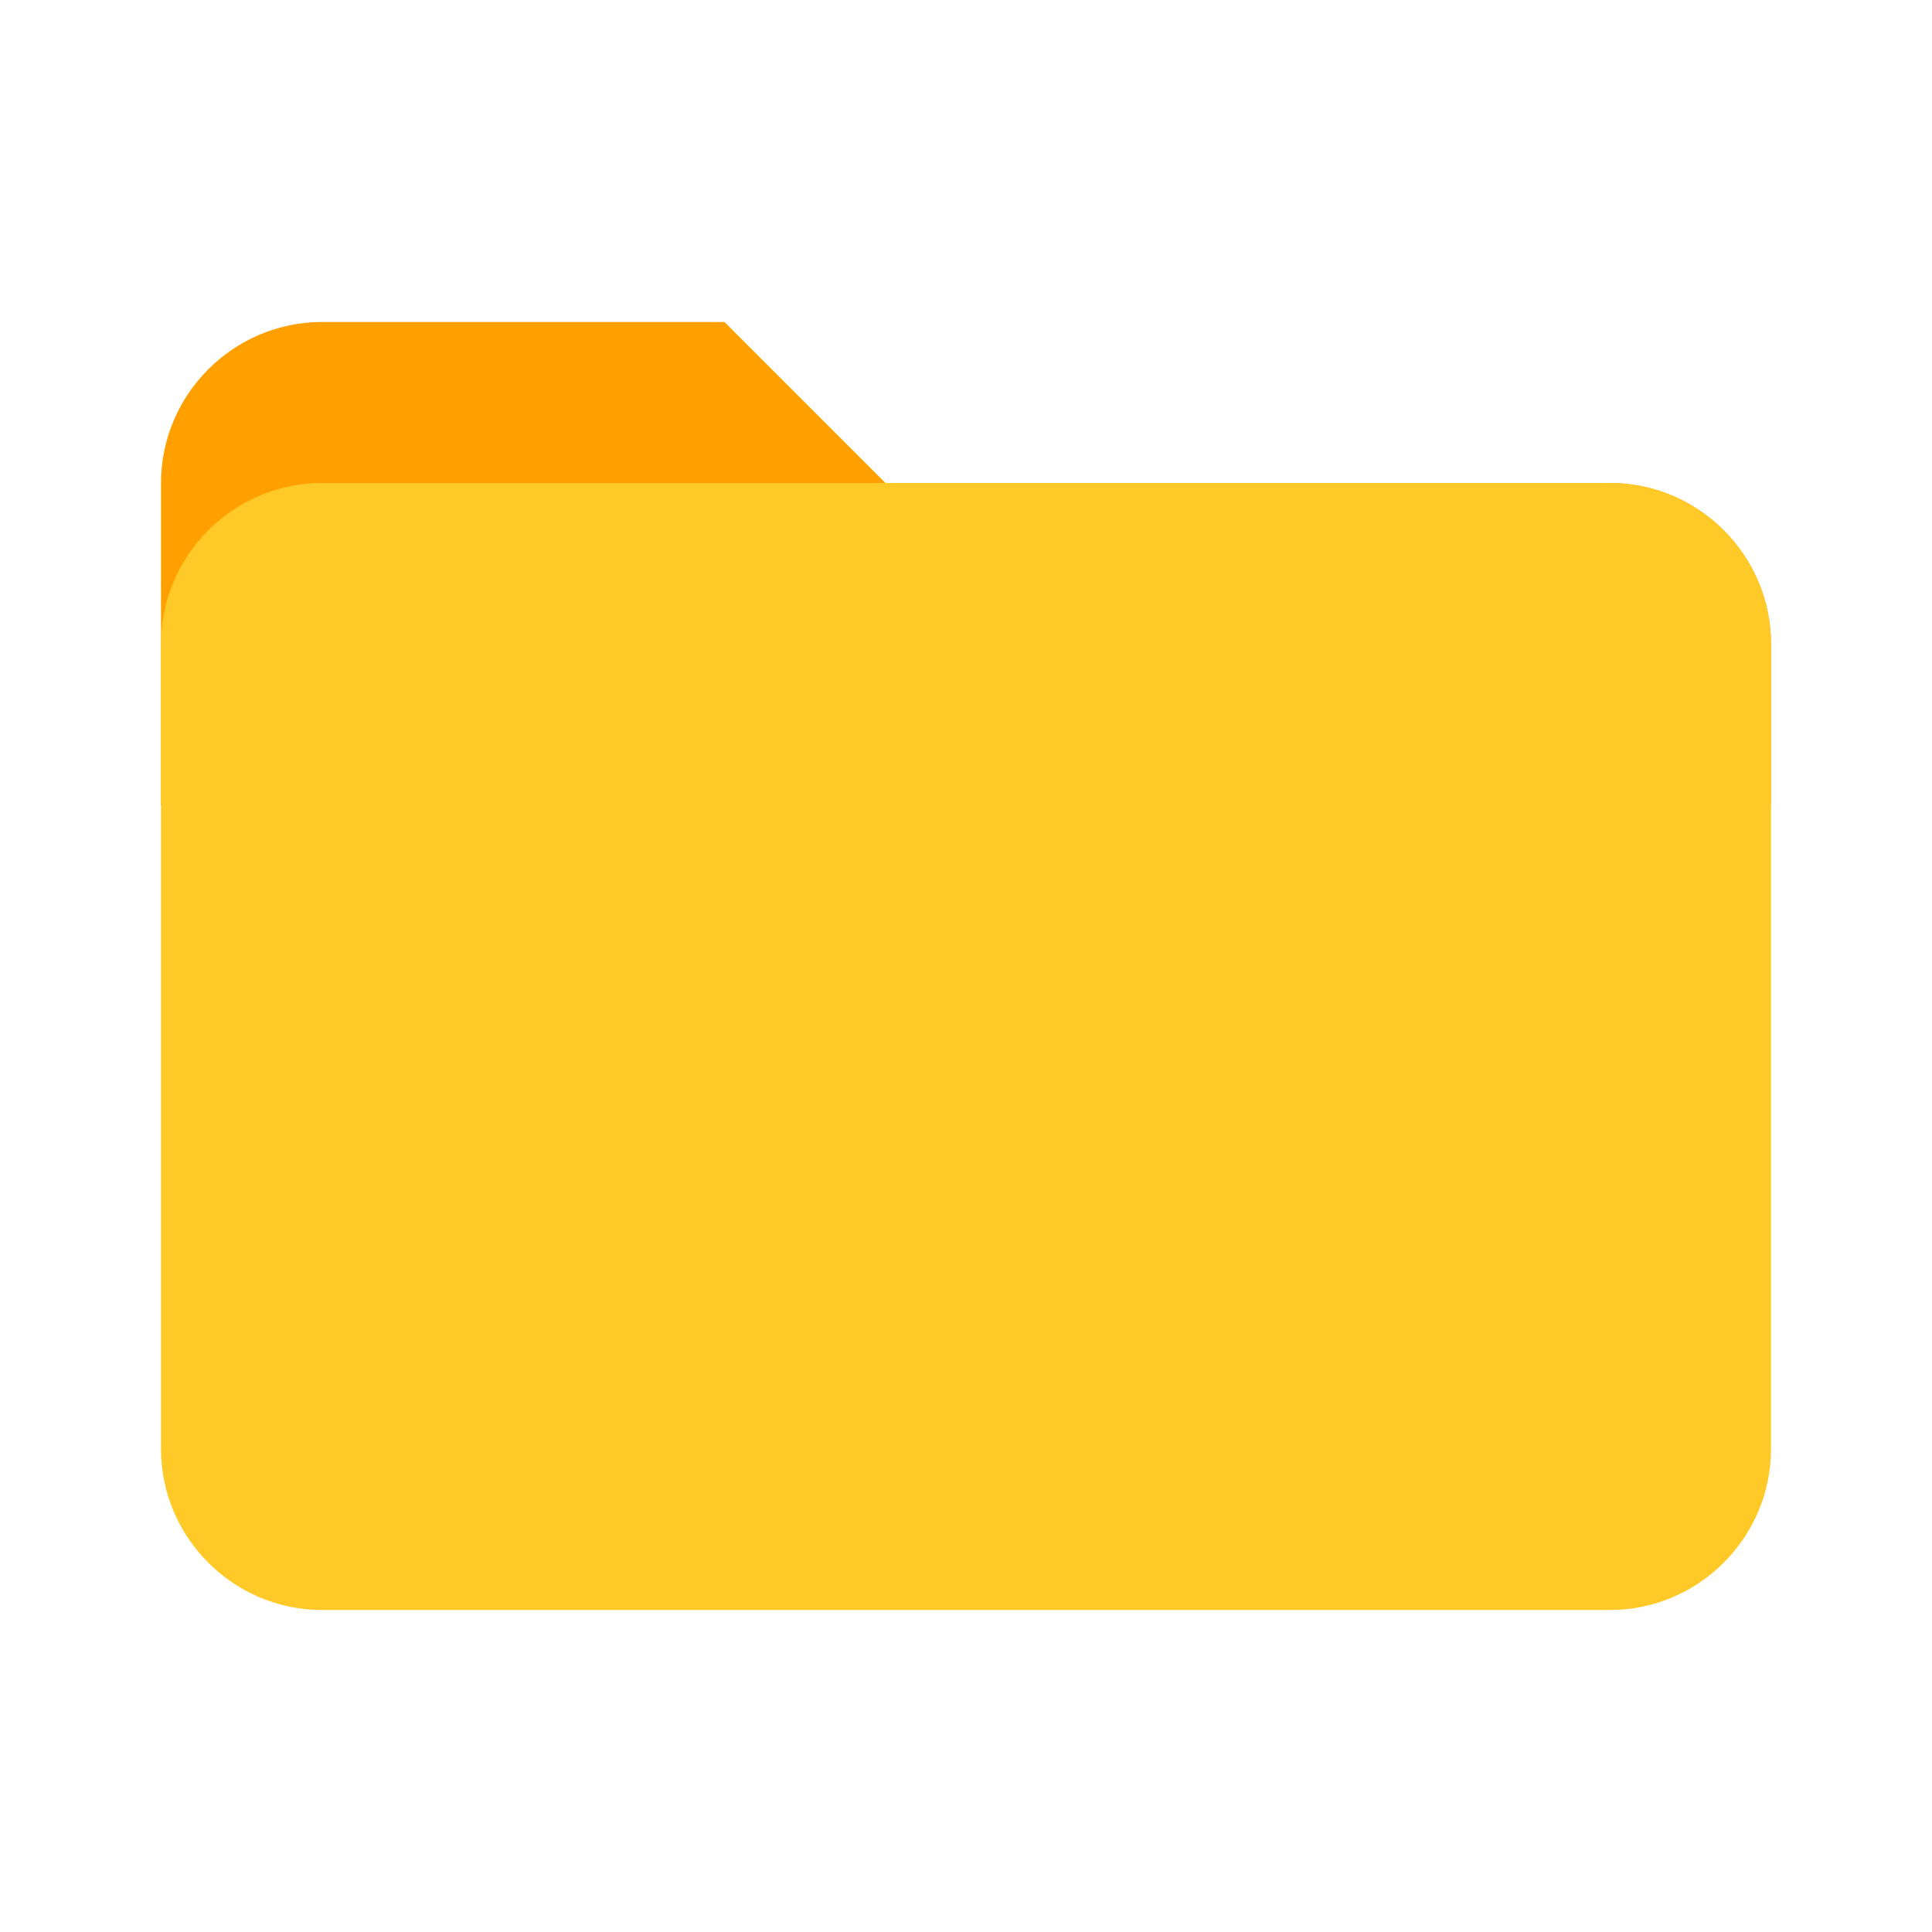
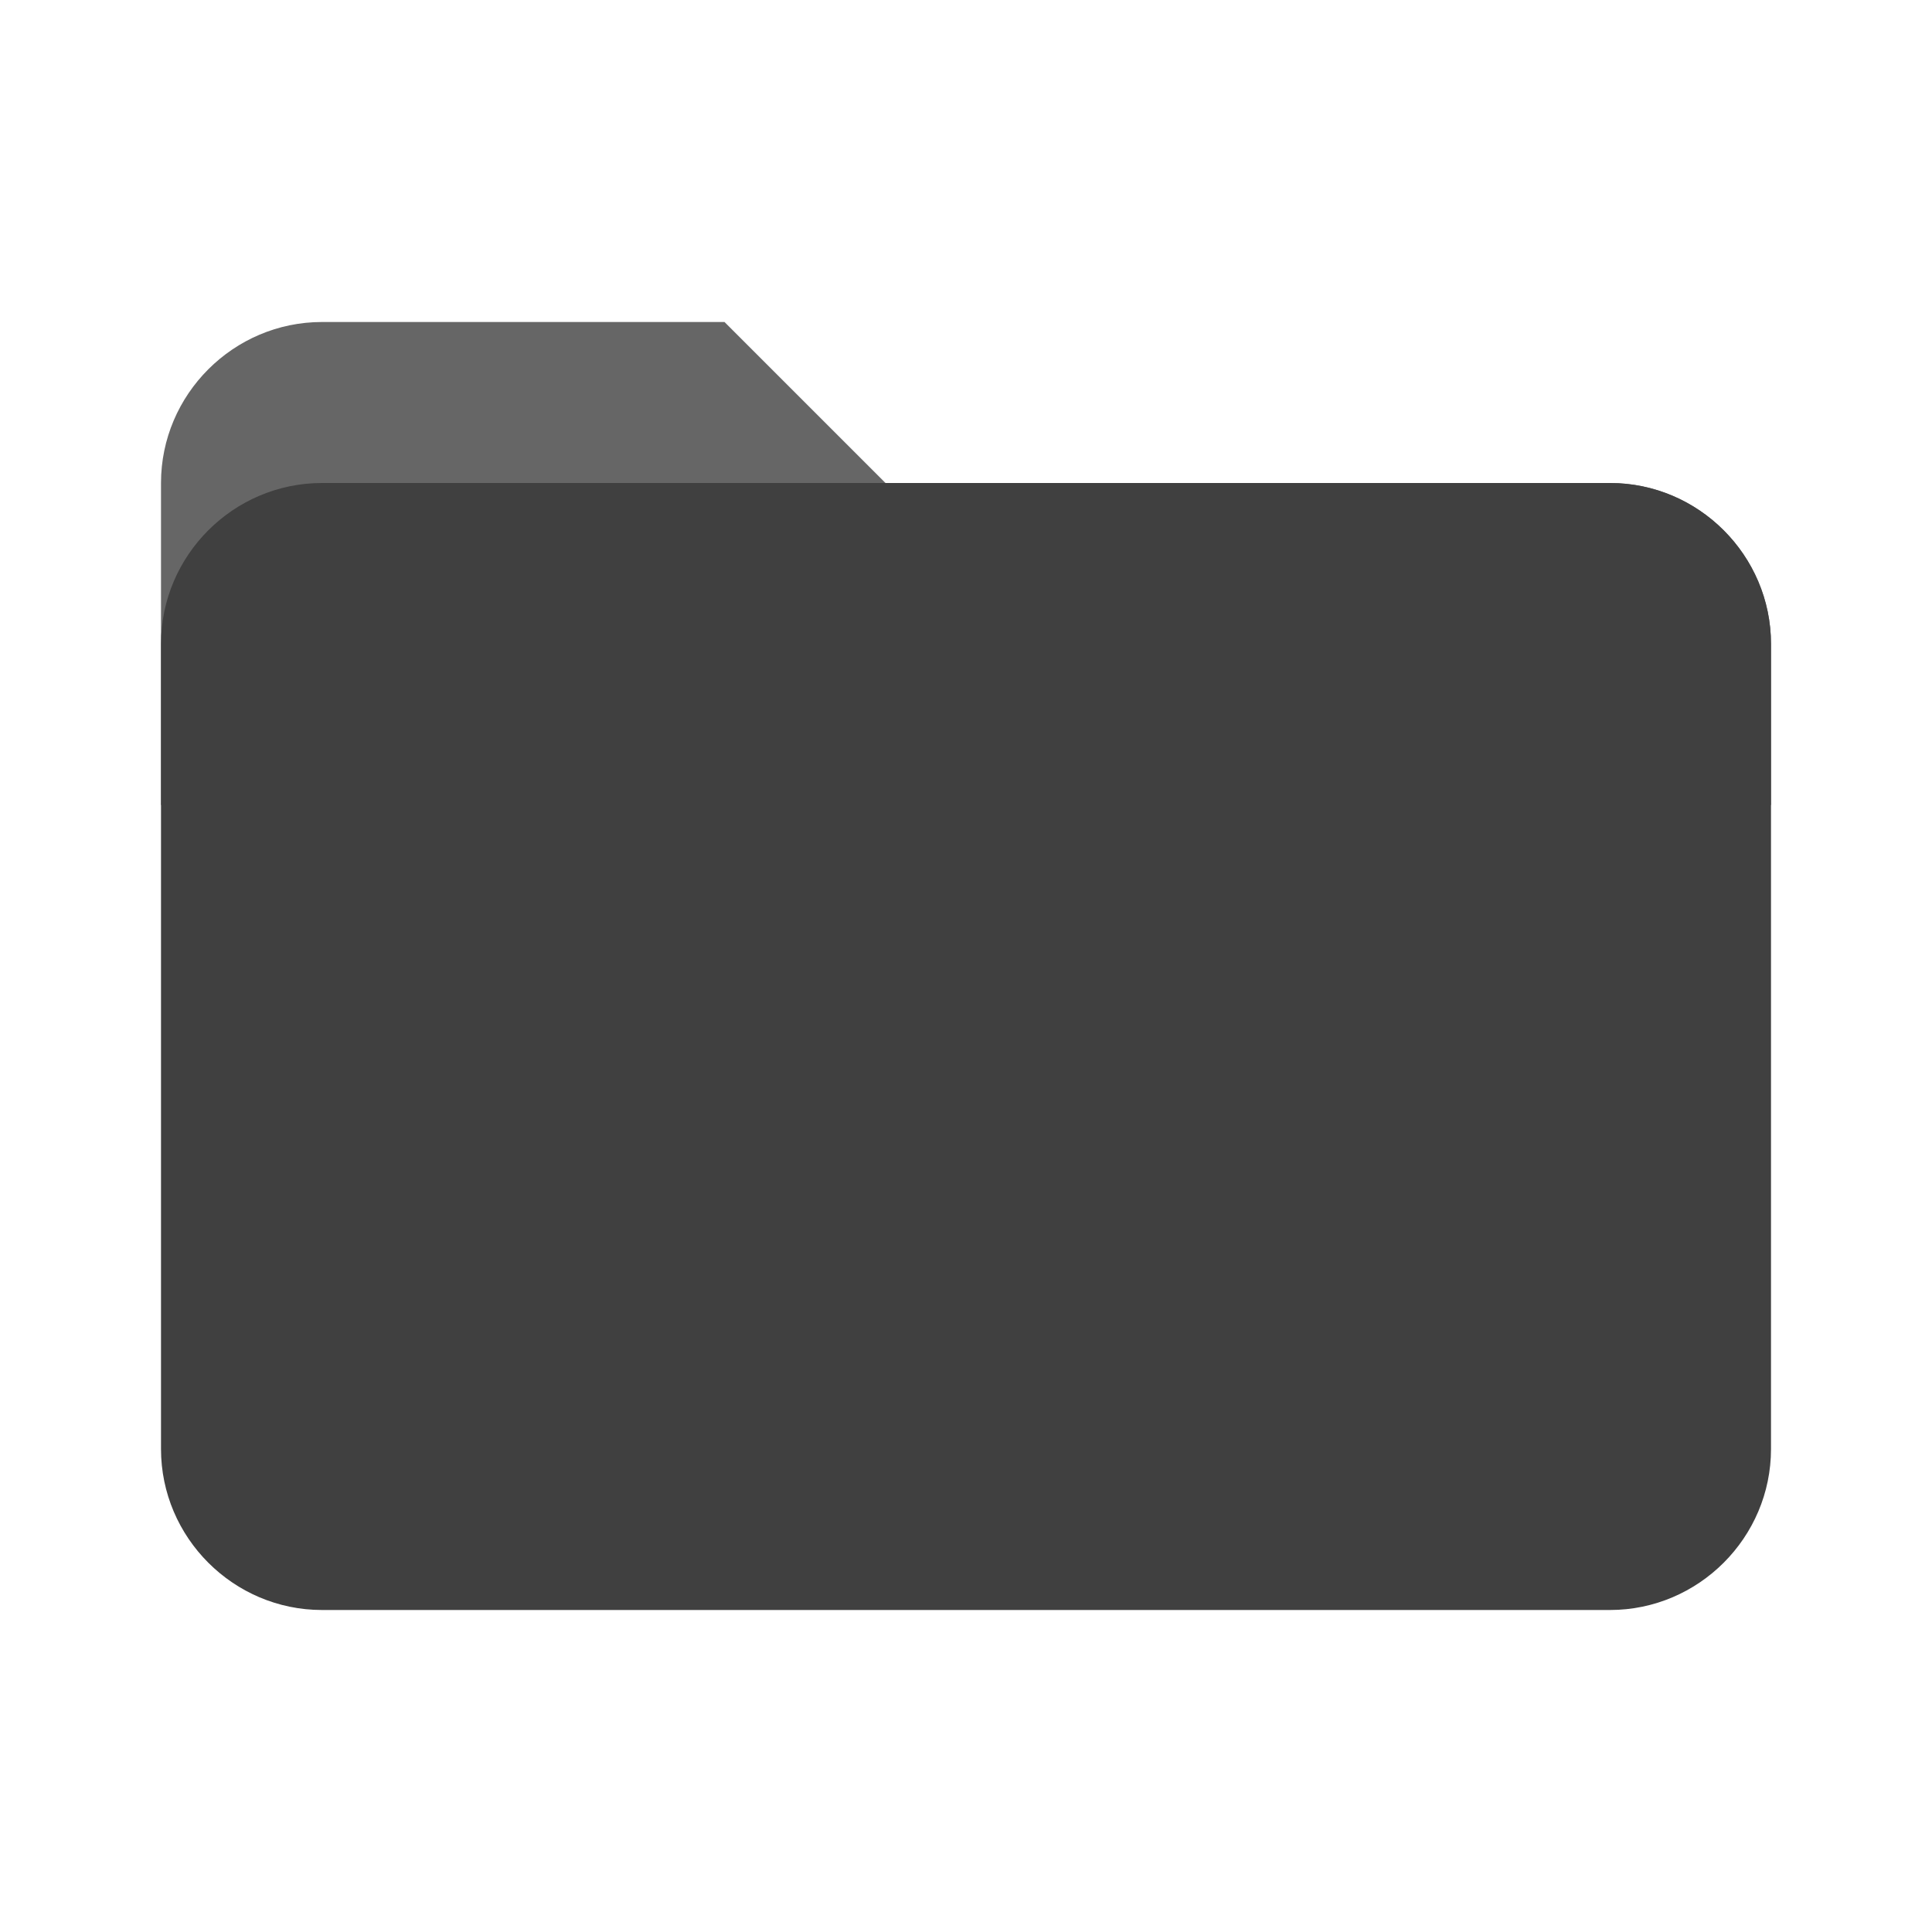
<svg xmlns="http://www.w3.org/2000/svg" width="800px" height="800px" viewBox="0 0 1024 1024" class="icon" version="1.1">
-   <path fill="#FFA000" d="M853.333 256H469.333l-85.333-85.333H170.667c-46.933 0-85.333 38.4-85.333 85.333v170.667h853.333v-85.333c0-46.933-38.4-85.333-85.333-85.333z" />
-   <path fill="#FFCA28" d="M853.333 256H170.667c-46.933 0-85.333 38.4-85.333 85.333v426.667c0 46.933 38.4 85.333 85.333 85.333h682.667c46.933 0 85.333-38.4 85.333-85.333V341.333c0-46.933-38.4-85.333-85.333-85.333z" />
+   <path fill="#666" d="M853.333 256H469.333l-85.333-85.333H170.667c-46.933 0-85.333 38.4-85.333 85.333v170.667h853.333v-85.333c0-46.933-38.4-85.333-85.333-85.333z" />
+   <path fill="#404040" d="M853.333 256H170.667c-46.933 0-85.333 38.4-85.333 85.333v426.667c0 46.933 38.4 85.333 85.333 85.333h682.667c46.933 0 85.333-38.4 85.333-85.333V341.333c0-46.933-38.4-85.333-85.333-85.333z" />
</svg>
